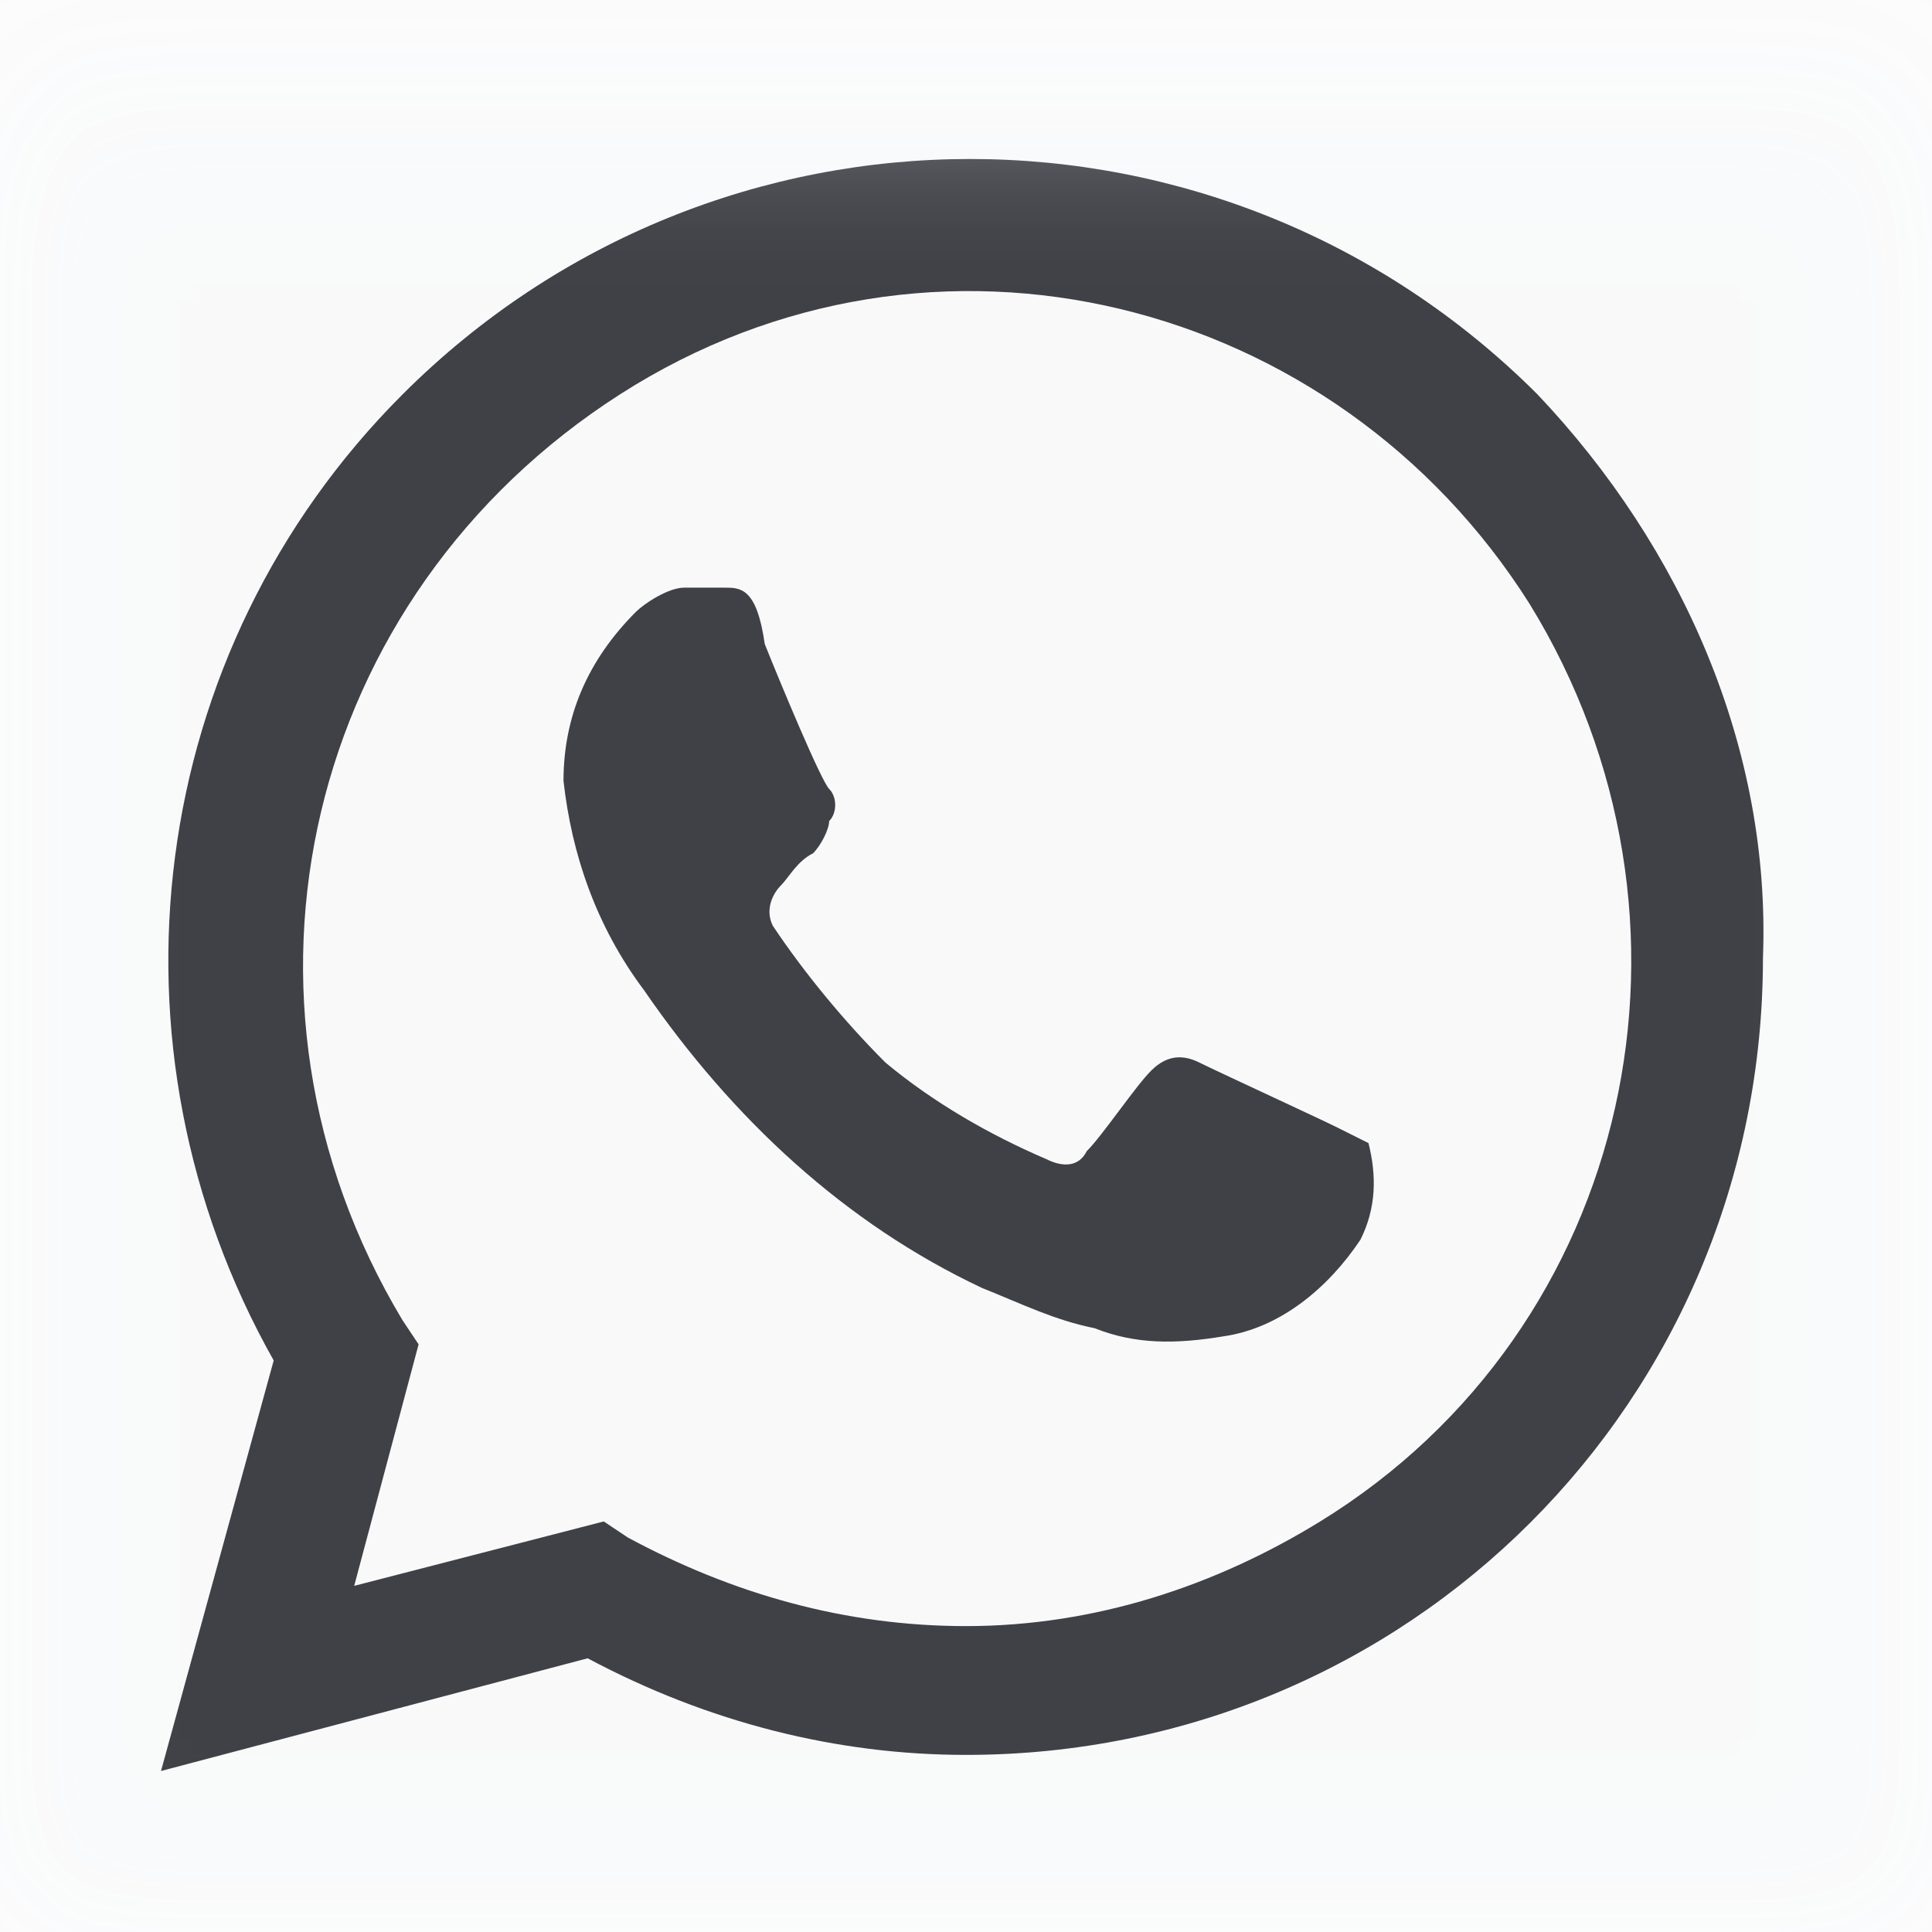
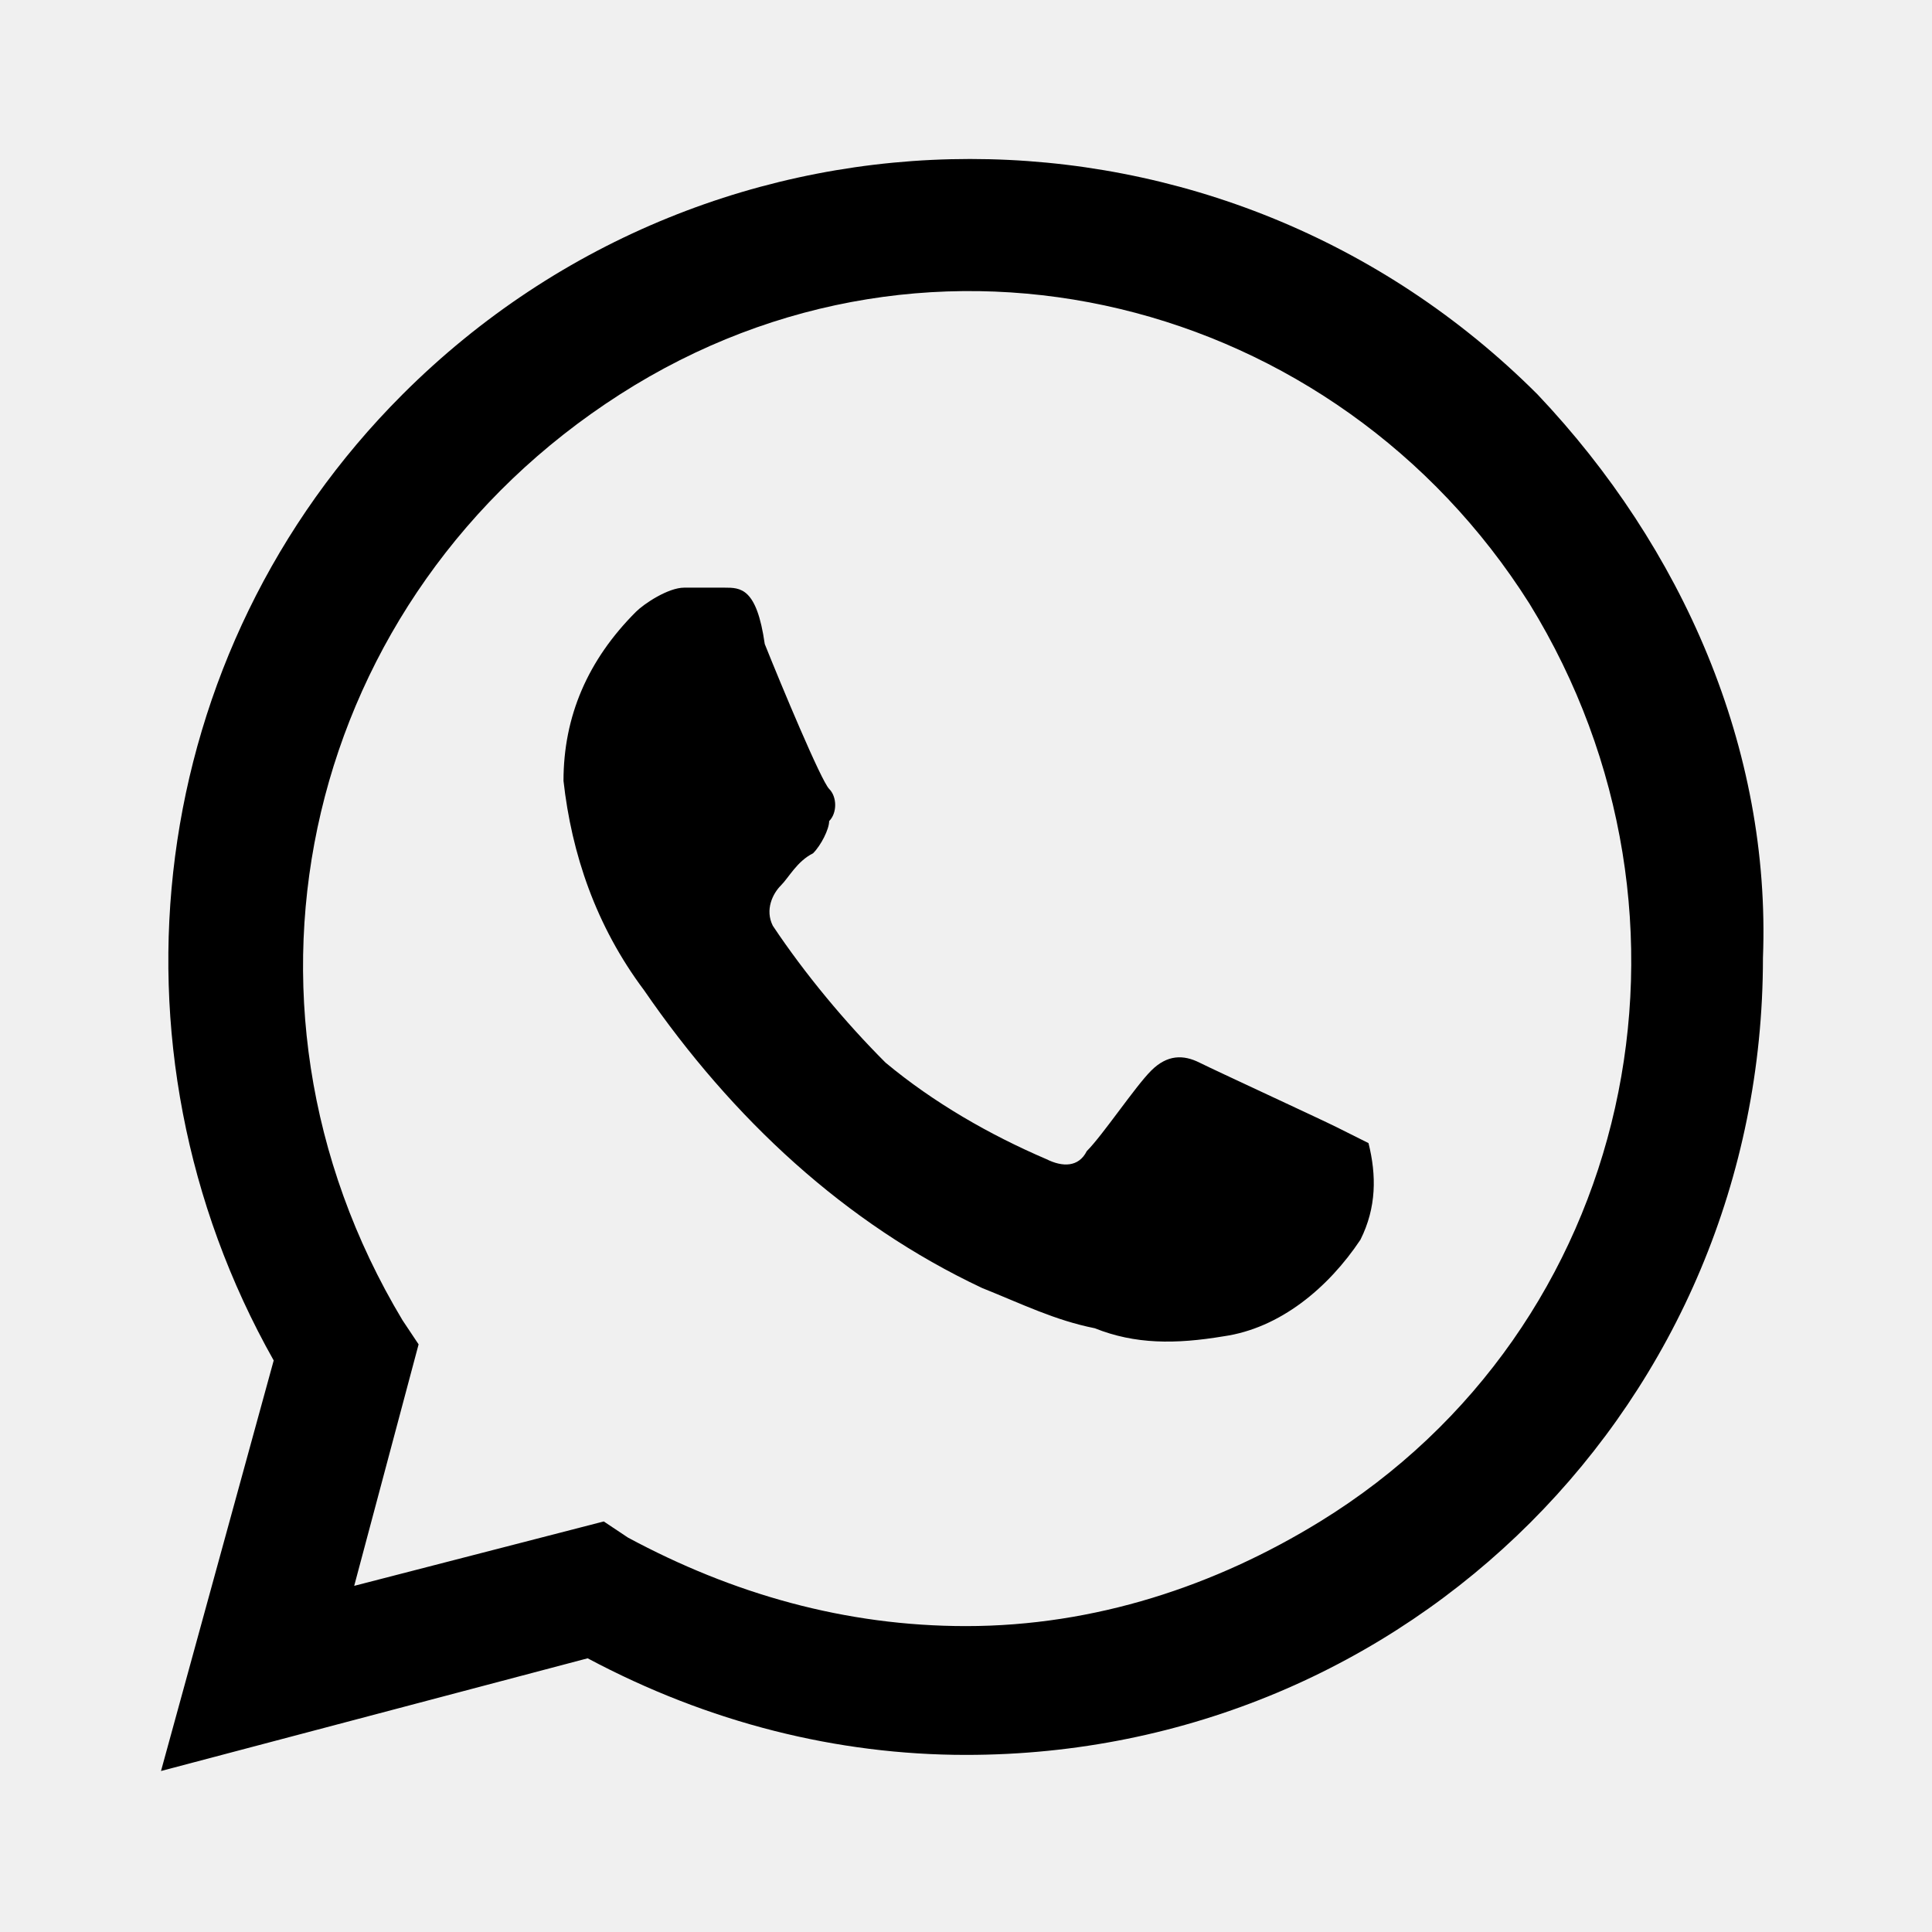
<svg xmlns="http://www.w3.org/2000/svg" width="36" height="36" viewBox="0 0 36 36" fill="none">
-   <rect width="36" height="36" fill="#EEEFF0" />
-   <g id="Header / Light Mode / Phone Interaction">
-     <path d="M-575 -868C-575 -869.105 -574.105 -870 -573 -870H1792C1793.1 -870 1794 -869.105 1794 -868V122C1794 123.105 1793.1 124 1792 124H-573C-574.105 124 -575 123.105 -575 122V-868Z" fill="white" />
-     <path d="M-573 -870V-869H1792V-870V-871H-573V-870ZM1794 -868H1793V122H1794H1795V-868H1794ZM1792 124V123H-573V124V125H1792V124ZM-575 122H-574V-868H-575H-576V122H-575ZM-573 124V123C-573.552 123 -574 122.552 -574 122H-575H-576C-576 123.657 -574.657 125 -573 125V124ZM1794 122H1793C1793 122.552 1792.55 123 1792 123V124V125C1793.66 125 1795 123.657 1795 122H1794ZM1792 -870V-869C1792.55 -869 1793 -868.552 1793 -868H1794H1795C1795 -869.657 1793.66 -871 1792 -871V-870ZM-573 -870V-871C-574.657 -871 -576 -869.657 -576 -868H-575H-574C-574 -868.552 -573.552 -869 -573 -869V-870Z" fill="black" fill-opacity="0.1" />
-     <g id="Header / Light Mode / Menu Expanded / Home Selected" clip-path="url(#clip0_0_1)">
-       <rect width="402" height="874" transform="translate(-79 -810)" fill="#F9FAFB" />
-       <g id="Header">
-         <g id="Container">
-           <g id="Nav" filter="url(#filter0_i_0_1)">
-             <rect x="-79" y="-810" width="402" height="874" fill="#F3F3F4" fill-opacity="0.1" />
-             <rect x="-78.5" y="-809.5" width="401" height="873" stroke="#E4E5E7" />
-             <g id="Frame 4">
-               <g id="Frame 2">
-                 <g id="whatsapp">
-                   <path id="Vector" d="M24.9 21C24.6 20.85 22.65 19.95 22.35 19.8C22.05 19.65 21.75 19.65 21.45 19.95C21.15 20.25 20.55 21.15 20.25 21.45C20.1 21.75 19.8 21.75 19.5 21.6C18.45 21.15 17.4 20.55 16.5 19.8C15.75 19.05 15 18.15 14.4 17.25C14.25 16.95 14.4 16.65 14.55 16.5C14.7 16.35 14.85 16.05 15.15 15.9C15.3 15.75 15.45 15.45 15.45 15.3C15.6 15.15 15.6 14.85 15.45 14.7C15.3 14.55 14.55 12.75 14.25 12C14.1 10.95 13.8 10.95 13.5 10.95H12.75C12.45 10.95 12 11.25 11.85 11.4C10.95 12.3 10.5 13.35 10.5 14.55C10.65 15.9 11.1 17.25 12 18.45C13.65 20.85 15.75 22.8 18.3 24C19.05 24.3 19.65 24.6 20.4 24.75C21.15 25.05 21.9 25.05 22.8 24.9C23.85 24.75 24.75 24 25.35 23.1C25.65 22.5 25.65 21.9 25.5 21.3L24.9 21ZM28.65 7.35C22.8 1.5 13.35 1.5 7.5 7.35C2.7 12.15 1.8 19.5 5.1 25.35L3 33L10.95 30.9C13.2 32.1 15.6 32.7 18 32.7C26.25 32.7 32.85 26.1 32.85 17.85C33 13.95 31.35 10.2 28.65 7.35ZM24.6 28.35C22.65 29.55 20.4 30.3 18 30.3C15.75 30.3 13.65 29.7 11.7 28.65L11.25 28.35L6.6 29.55L7.8 25.05L7.5 24.6C3.9 18.6 5.7 11.1 11.55 7.35C17.4 3.6 24.9 5.55 28.5 11.25C32.1 17.1 30.45 24.75 24.6 28.35Z" fill="#404147" />
-                 </g>
-               </g>
-             </g>
-           </g>
-         </g>
-       </g>
-     </g>
-   </g>
-   <defs>
-     <filter id="filter0_i_0_1" x="-79" y="-810" width="402" height="876" filterUnits="userSpaceOnUse" color-interpolation-filters="sRGB">
-       <feFlood flood-opacity="0" result="BackgroundImageFix" />
-       <feBlend mode="normal" in="SourceGraphic" in2="BackgroundImageFix" result="shape" />
-       <feColorMatrix in="SourceAlpha" type="matrix" values="0 0 0 0 0 0 0 0 0 0 0 0 0 0 0 0 0 0 127 0" result="hardAlpha" />
-       <feOffset dy="2" />
-       <feGaussianBlur stdDeviation="1.5" />
-       <feComposite in2="hardAlpha" operator="arithmetic" k2="-1" k3="1" />
-       <feColorMatrix type="matrix" values="0 0 0 0 1 0 0 0 0 1 0 0 0 0 1 0 0 0 0.45 0" />
-       <feBlend mode="normal" in2="shape" result="effect1_innerShadow_0_1" />
-     </filter>
-     <clipPath id="clip0_0_1">
-       <rect width="402" height="874" fill="white" transform="translate(-79 -810)" />
-     </clipPath>
-   </defs>
+   <path d="M24.9 21C24.6 20.85 22.65 19.95 22.35 19.8C22.05 19.65 21.75 19.65 21.45 19.95C21.15 20.25 20.55 21.15 20.25 21.45C20.1 21.75 19.8 21.75 19.5 21.6C18.45 21.15 17.4 20.55 16.5 19.8C15.75 19.05 15 18.15 14.4 17.25C14.25 16.95 14.4 16.65 14.55 16.5C14.7 16.35 14.85 16.05 15.15 15.9C15.3 15.75 15.45 15.45 15.45 15.3C15.6 15.15 15.6 14.85 15.45 14.7C15.3 14.55 14.55 12.75 14.25 12C14.1 10.95 13.8 10.95 13.5 10.95H12.75C12.45 10.95 12 11.25 11.85 11.4C10.95 12.3 10.5 13.35 10.5 14.55C10.65 15.9 11.1 17.25 12 18.45C13.65 20.85 15.75 22.8 18.3 24C19.05 24.3 19.65 24.6 20.4 24.75C21.15 25.05 21.9 25.05 22.8 24.9C23.85 24.75 24.75 24 25.35 23.1C25.65 22.5 25.65 21.9 25.5 21.3L24.9 21ZM28.65 7.35C22.8 1.5 13.35 1.5 7.5 7.35C2.7 12.15 1.8 19.5 5.1 25.35L3 33L10.95 30.9C13.2 32.1 15.6 32.7 18 32.7C26.25 32.7 32.85 26.1 32.85 17.85C33 13.95 31.35 10.2 28.65 7.35ZM24.6 28.35C22.65 29.55 20.4 30.3 18 30.3C15.75 30.3 13.65 29.7 11.7 28.65L11.25 28.35L6.6 29.55L7.8 25.05L7.5 24.6C3.9 18.6 5.7 11.1 11.55 7.35C17.4 3.6 24.9 5.55 28.5 11.25C32.1 17.1 30.45 24.75 24.6 28.35Z" fill="currentColor" />
</svg>
